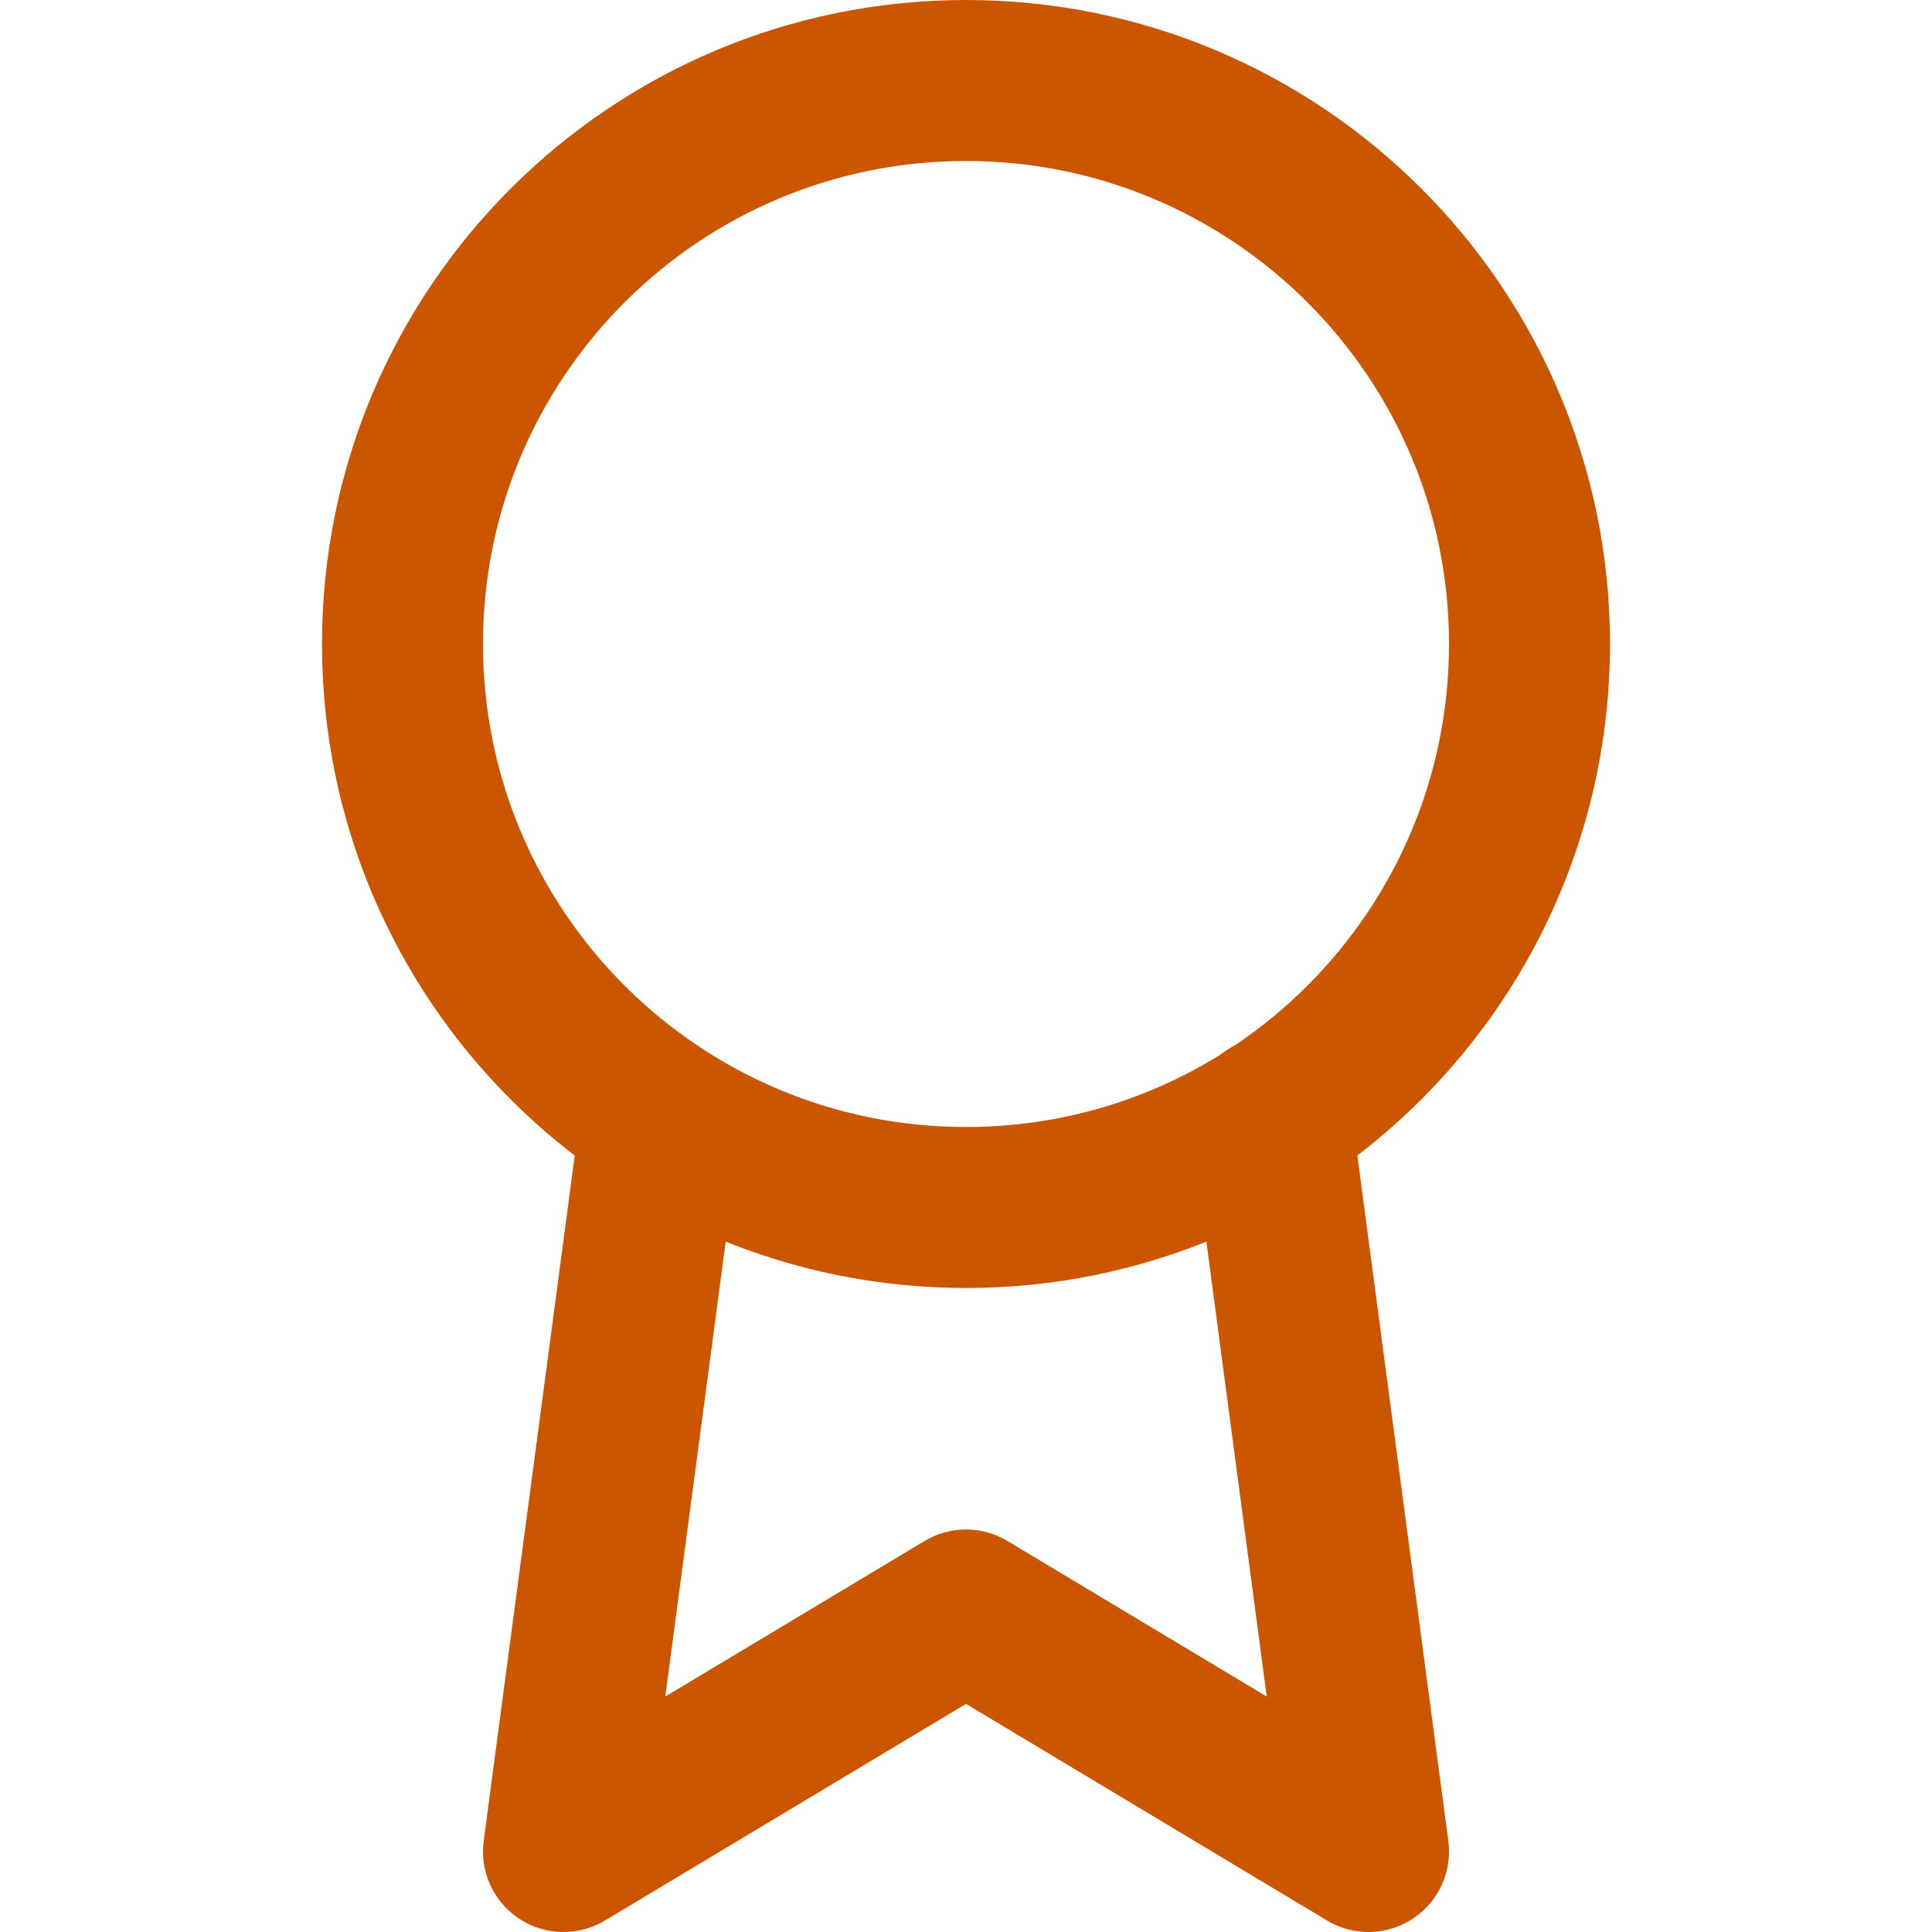
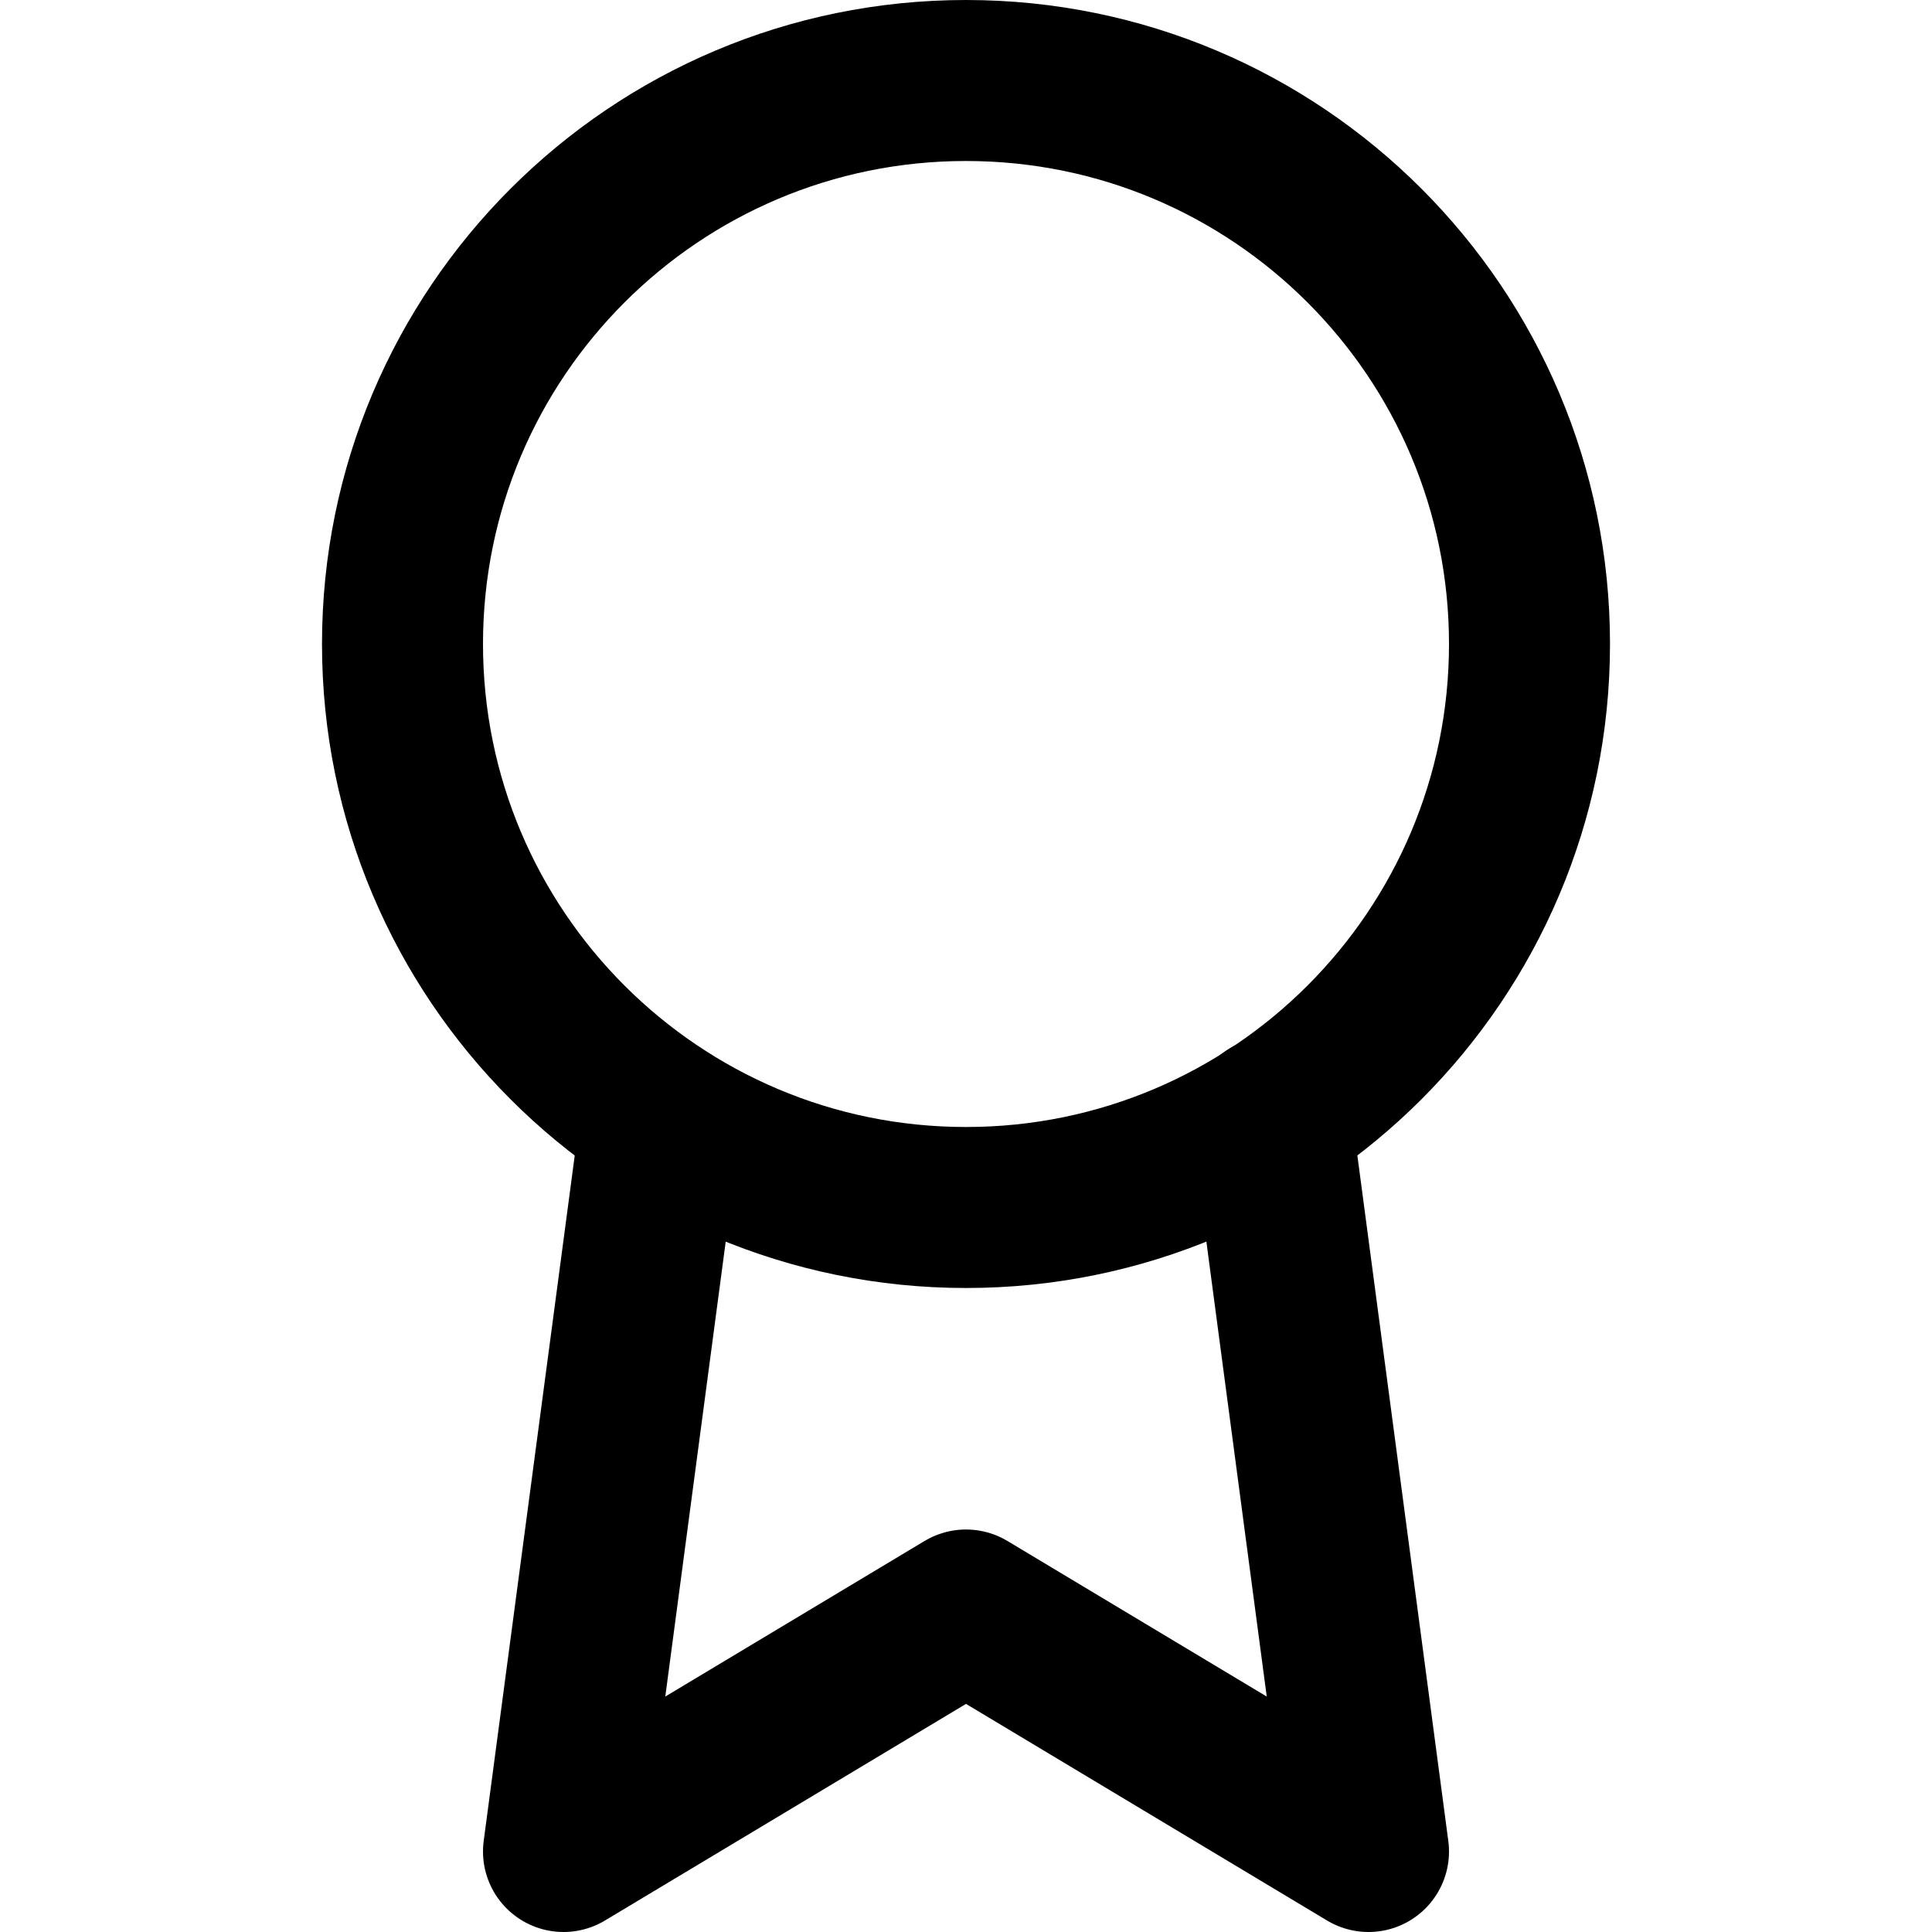
- <svg xmlns="http://www.w3.org/2000/svg" viewBox="0 0 24 24" fill="none" stroke="#CC5500" stroke-width="2" stroke-linecap="round" stroke-linejoin="round">
+ <svg xmlns="http://www.w3.org/2000/svg" width="24" height="24" viewBox="0 0 24 24" fill="none" stroke="currentColor" stroke-width="2" stroke-linecap="round" stroke-linejoin="round">
  <circle cx="12" cy="8" r="7" />
  <polyline points="8.21 13.89 7 23 12 20 17 23 15.79 13.88" />
</svg>
